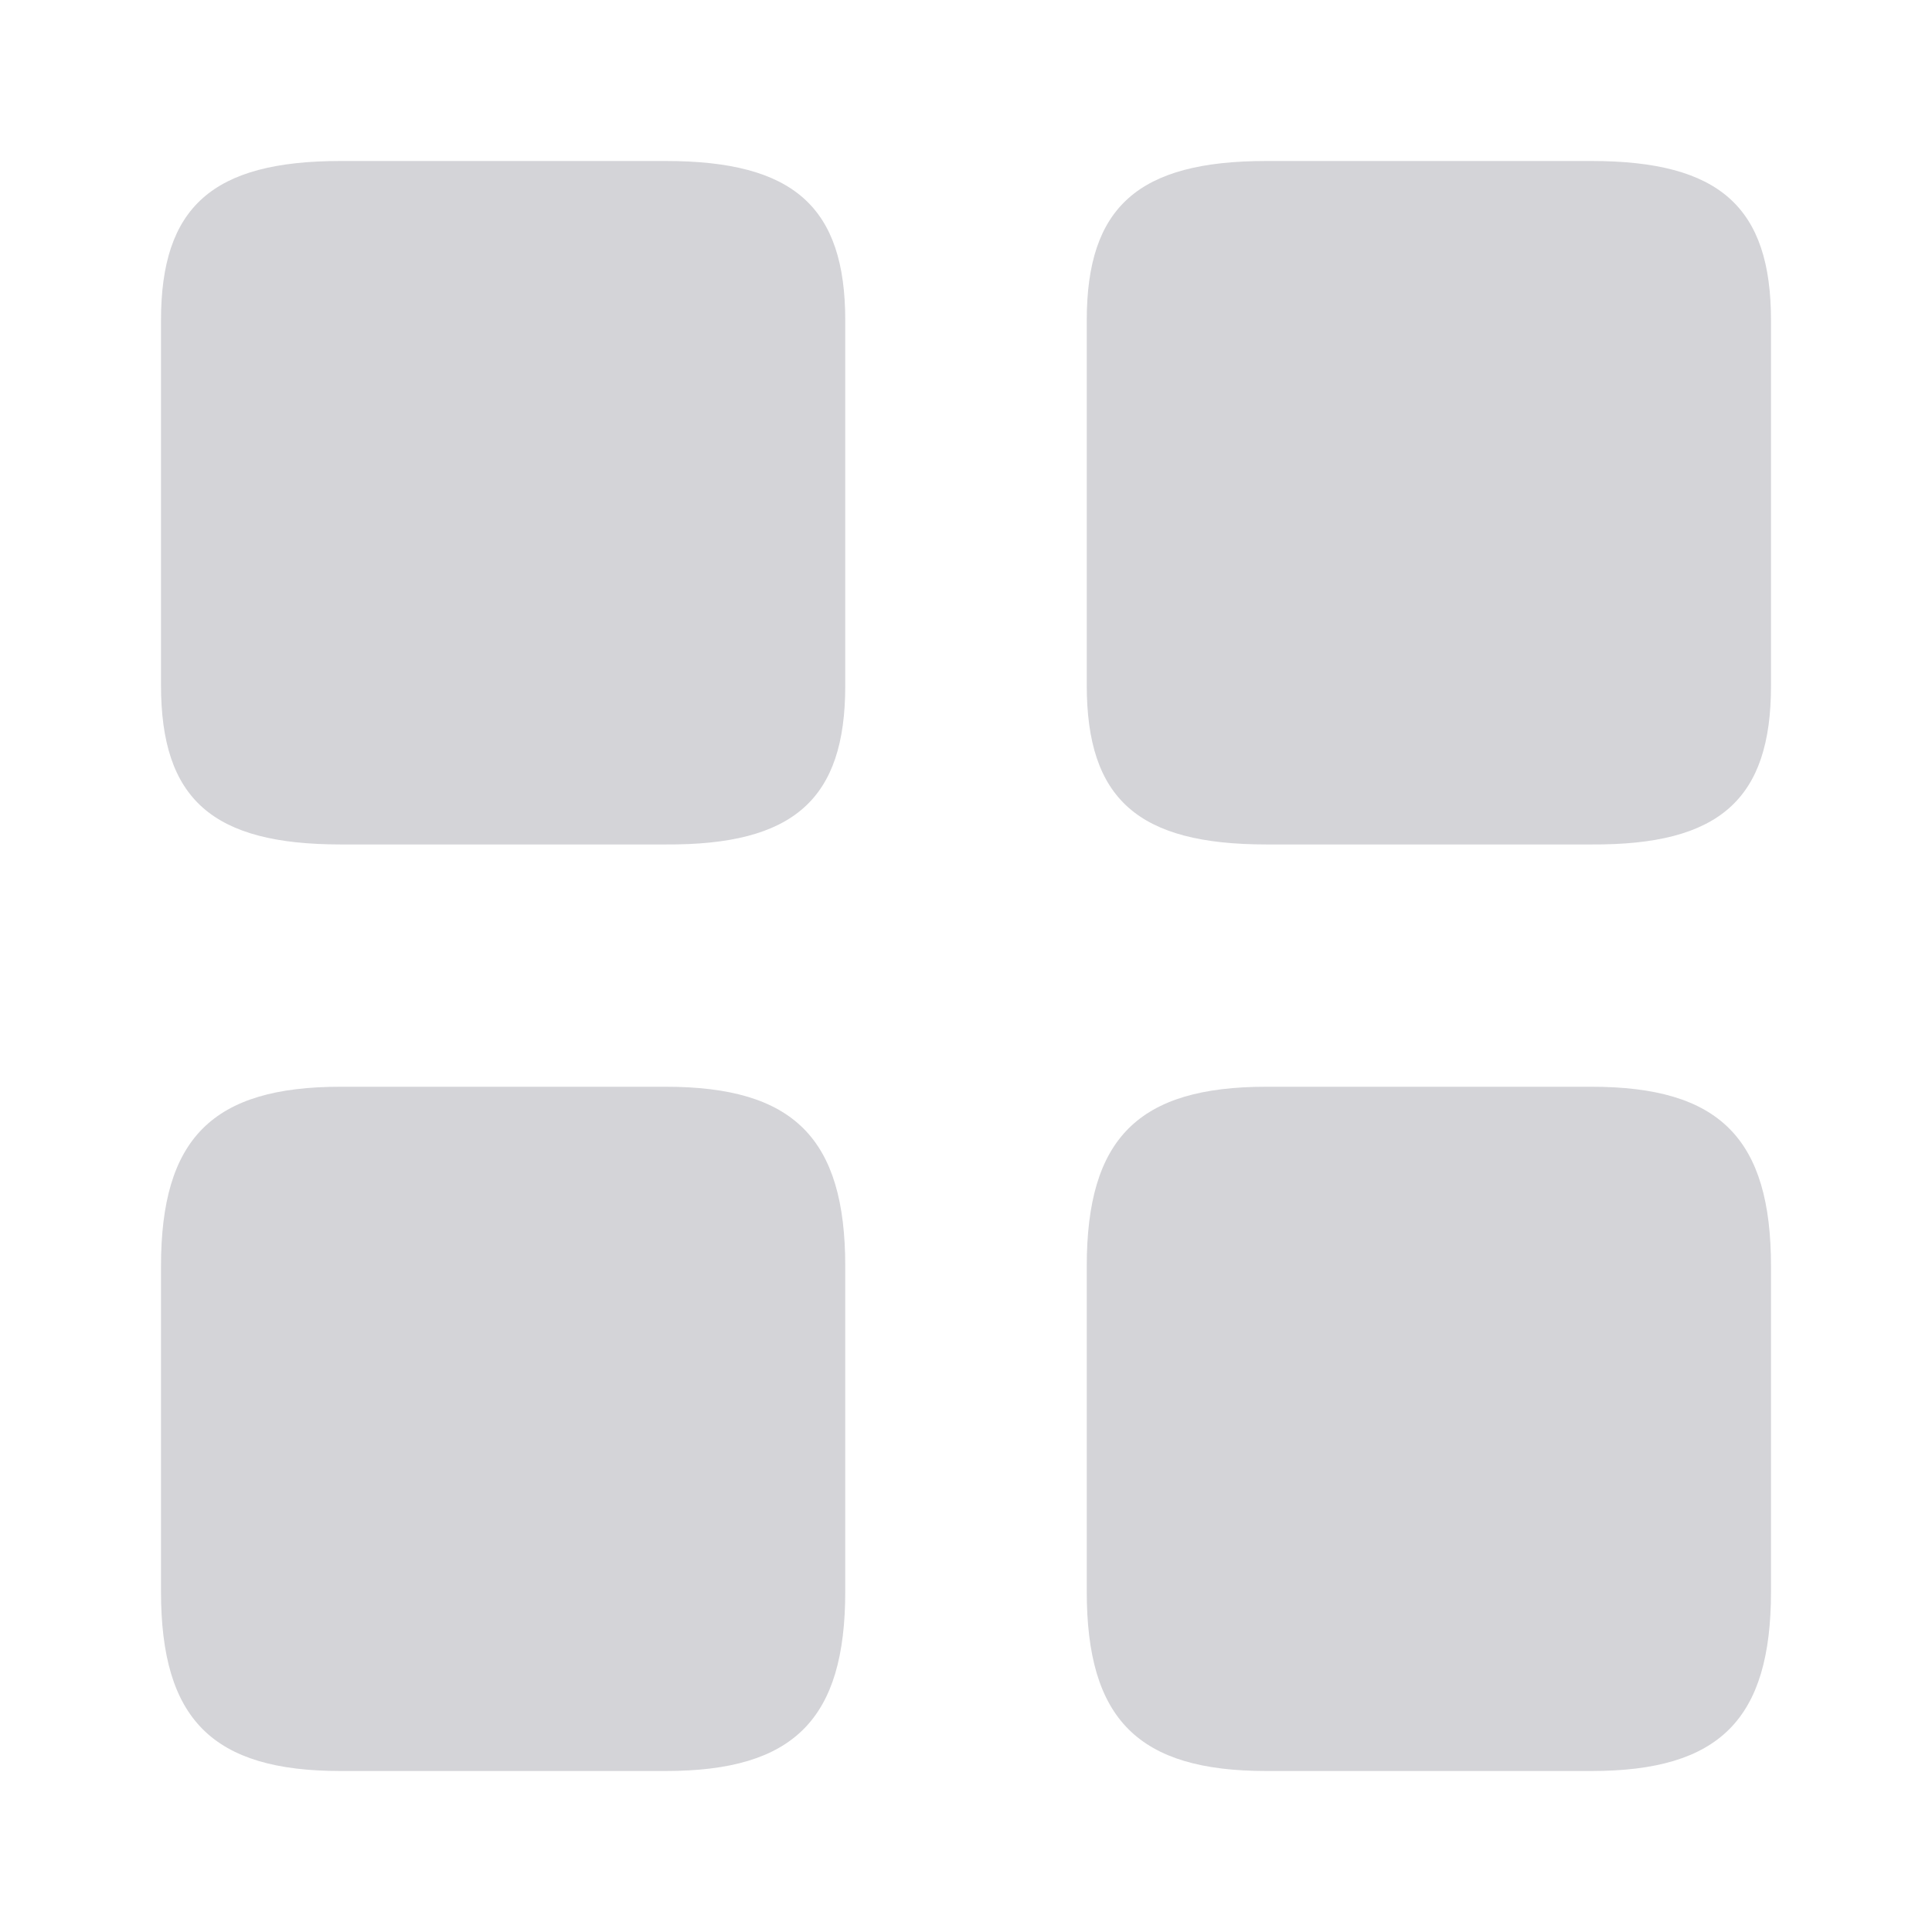
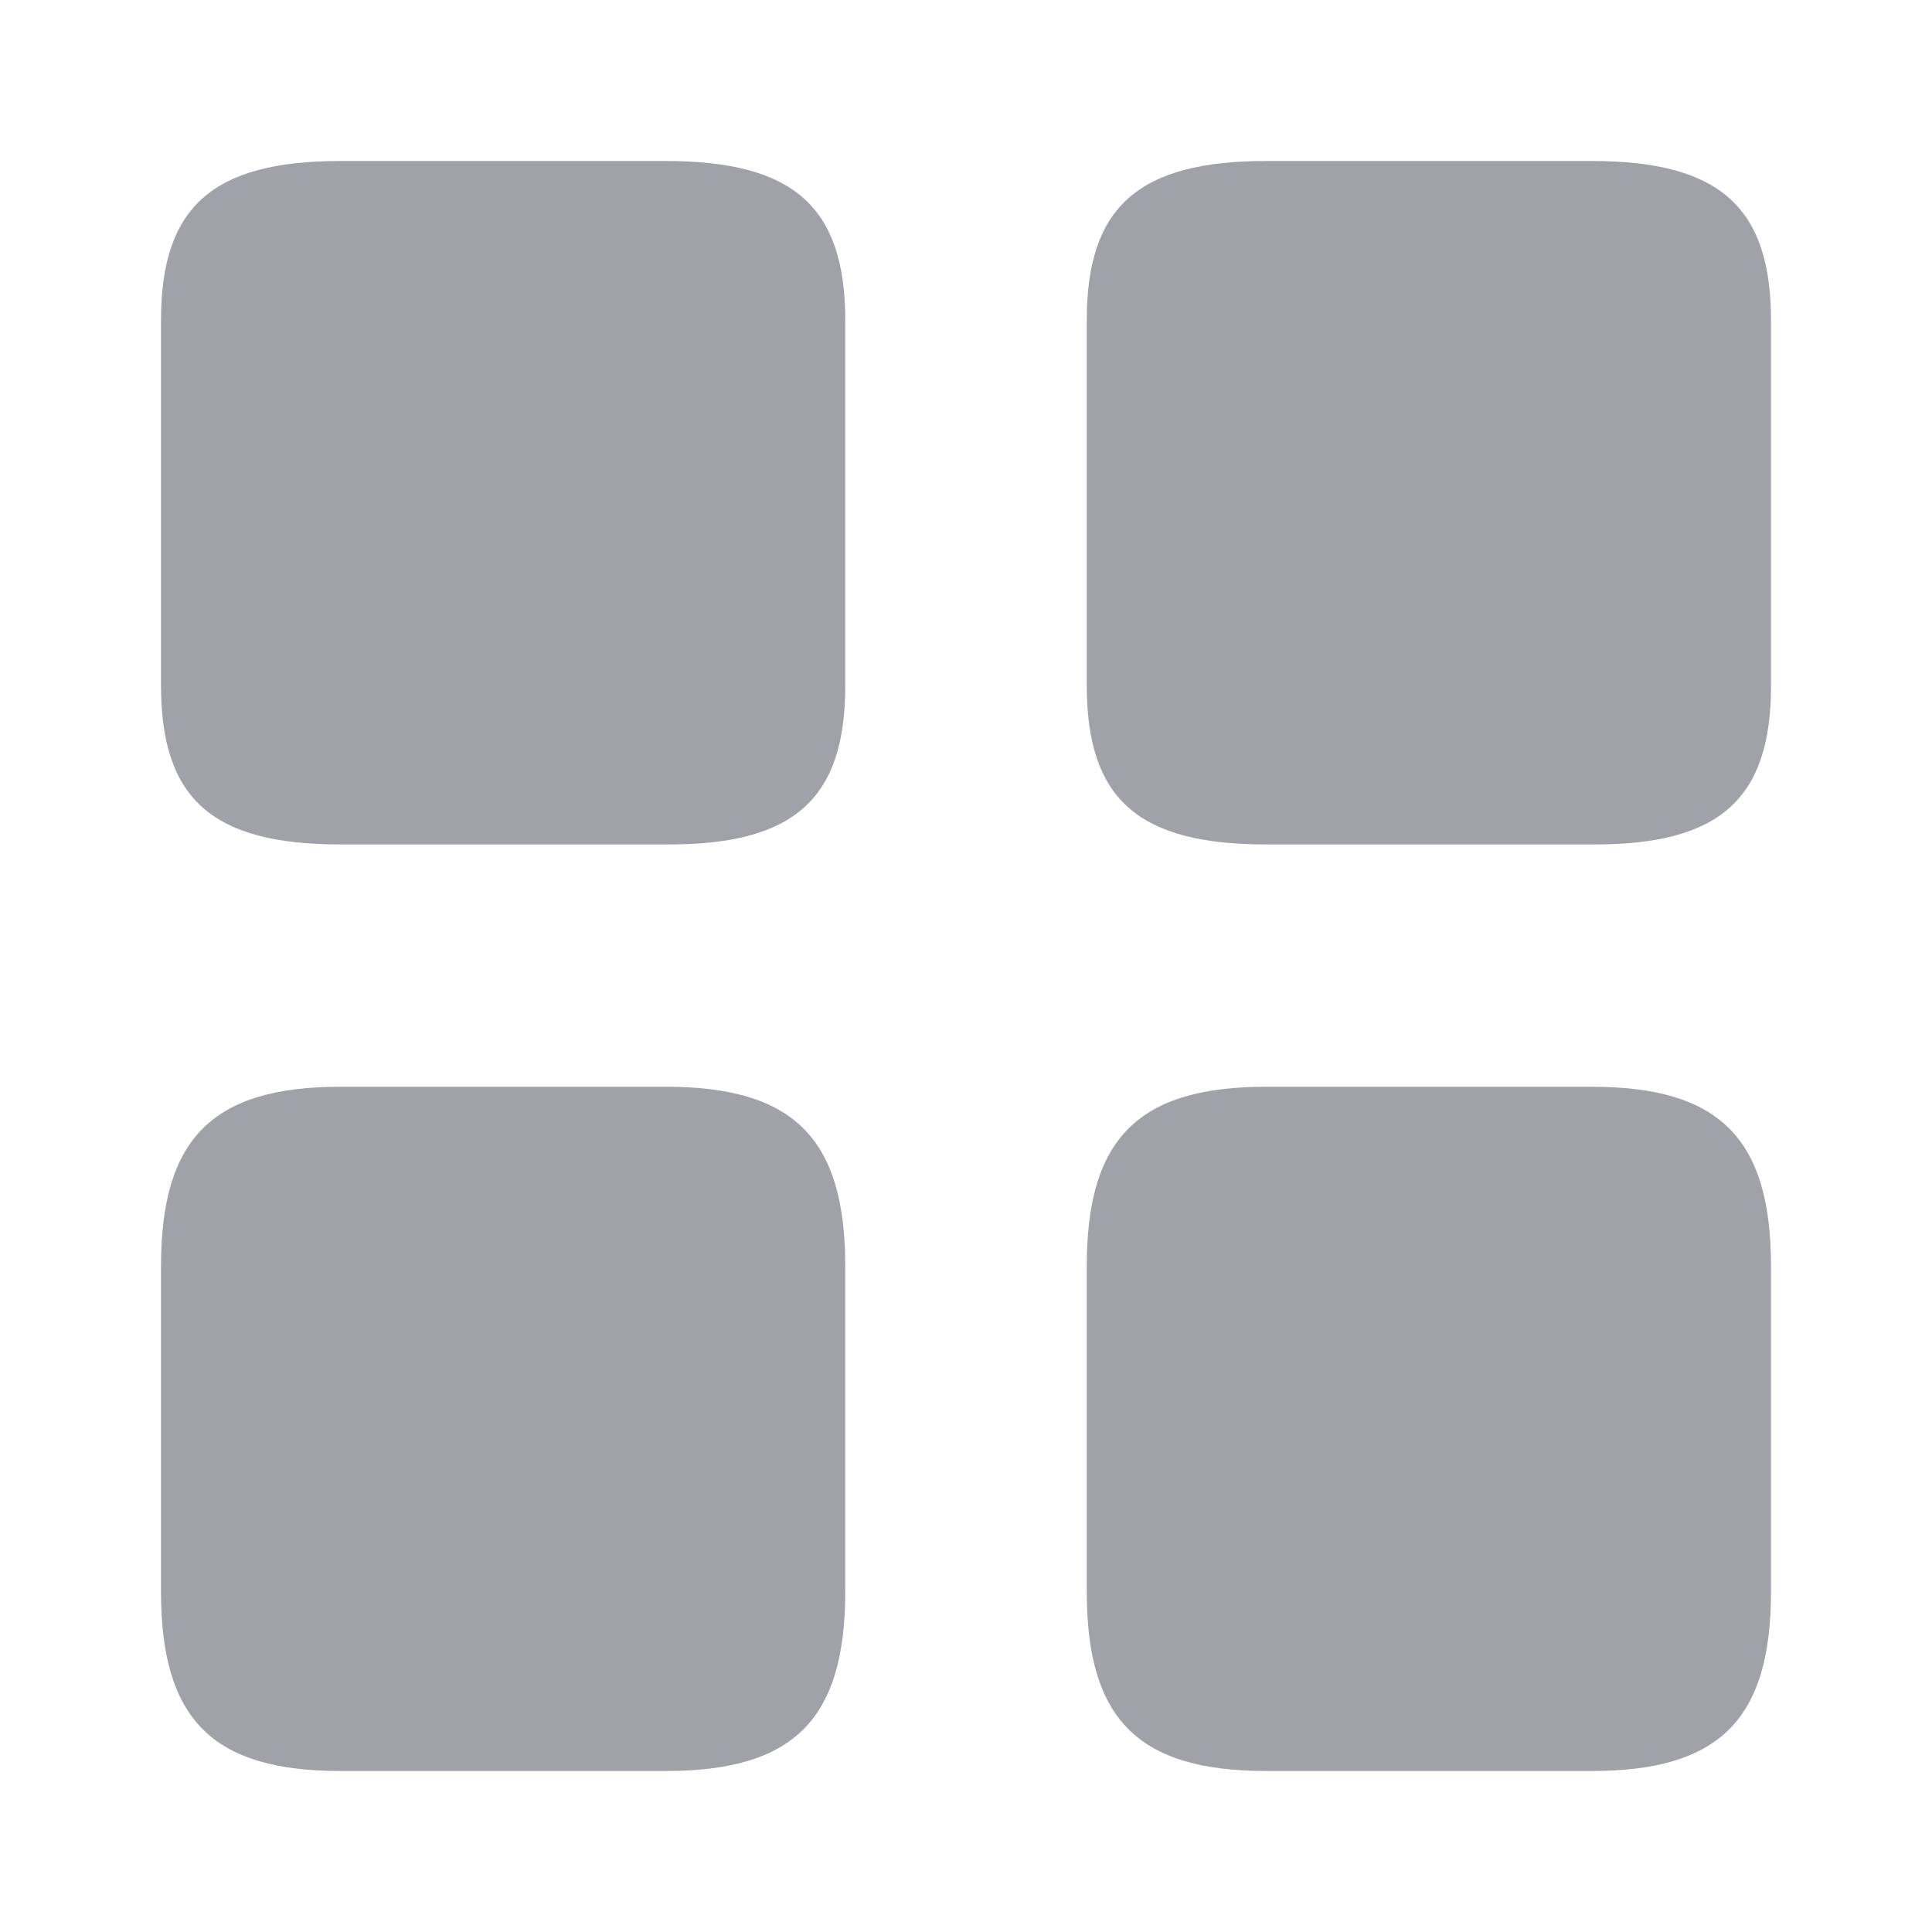
<svg xmlns="http://www.w3.org/2000/svg" preserveAspectRatio="none" overflow="visible" style="display: block;" width="24" height="24" viewBox="0 0 24 24" fill="none">
  <g id="element-3">
-     <path id="Vector" d="M22 8.52V3.98C22 2.57 21.36 2 19.77 2H15.73C14.14 2 13.5 2.57 13.5 3.98V8.51C13.5 9.93 14.14 10.49 15.73 10.49H19.77C21.36 10.5 22 9.93 22 8.52Z" fill="#D4D4D8" />
-     <path id="Vector_2" d="M22 19.77V15.73C22 14.14 21.36 13.5 19.77 13.5H15.73C14.14 13.5 13.5 14.14 13.5 15.73V19.77C13.5 21.36 14.14 22 15.73 22H19.77C21.36 22 22 21.36 22 19.77Z" fill="#D4D4D8" />
-     <path id="Vector_3" d="M10.5 8.52V3.98C10.5 2.57 9.86 2 8.27 2H4.23C2.64 2 2 2.57 2 3.98V8.51C2 9.93 2.64 10.49 4.23 10.49H8.27C9.86 10.5 10.5 9.93 10.5 8.52Z" fill="#D4D4D8" />
-     <path id="Vector_4" d="M10.5 19.77V15.73C10.5 14.14 9.86 13.5 8.27 13.5H4.23C2.64 13.5 2 14.14 2 15.73V19.77C2 21.36 2.64 22 4.23 22H8.27C9.86 22 10.5 21.36 10.5 19.77Z" fill="#D4D4D8" />
+     <path id="Vector" d="M22 8.52V3.98C22 2.57 21.36 2 19.77 2H15.73C14.14 2 13.5 2.57 13.5 3.98V8.51C13.5 9.93 14.14 10.49 15.73 10.49H19.77C21.36 10.5 22 9.93 22 8.52Z" fill="#A1A1AA" />
+     <path id="Vector_2" d="M22 19.77V15.73C22 14.14 21.36 13.5 19.77 13.5H15.73C14.14 13.5 13.5 14.14 13.5 15.73V19.77C13.5 21.36 14.14 22 15.73 22H19.77C21.36 22 22 21.36 22 19.77Z" fill="#A1A1AA" />
+     <path id="Vector_3" d="M10.5 8.52V3.98C10.5 2.57 9.86 2 8.27 2H4.23C2.64 2 2 2.57 2 3.98V8.51C2 9.93 2.64 10.49 4.23 10.49H8.27C9.86 10.5 10.5 9.93 10.5 8.52Z" fill="#A1A1AA" />
+     <path id="Vector_4" d="M10.5 19.77V15.73C10.5 14.14 9.86 13.5 8.27 13.5H4.23C2.64 13.5 2 14.14 2 15.73V19.77C2 21.36 2.64 22 4.23 22H8.27C9.86 22 10.5 21.36 10.5 19.77Z" fill="#A1A1AA" />
    <g id="Vector_5" opacity="0">
</g>
  </g>
</svg>
